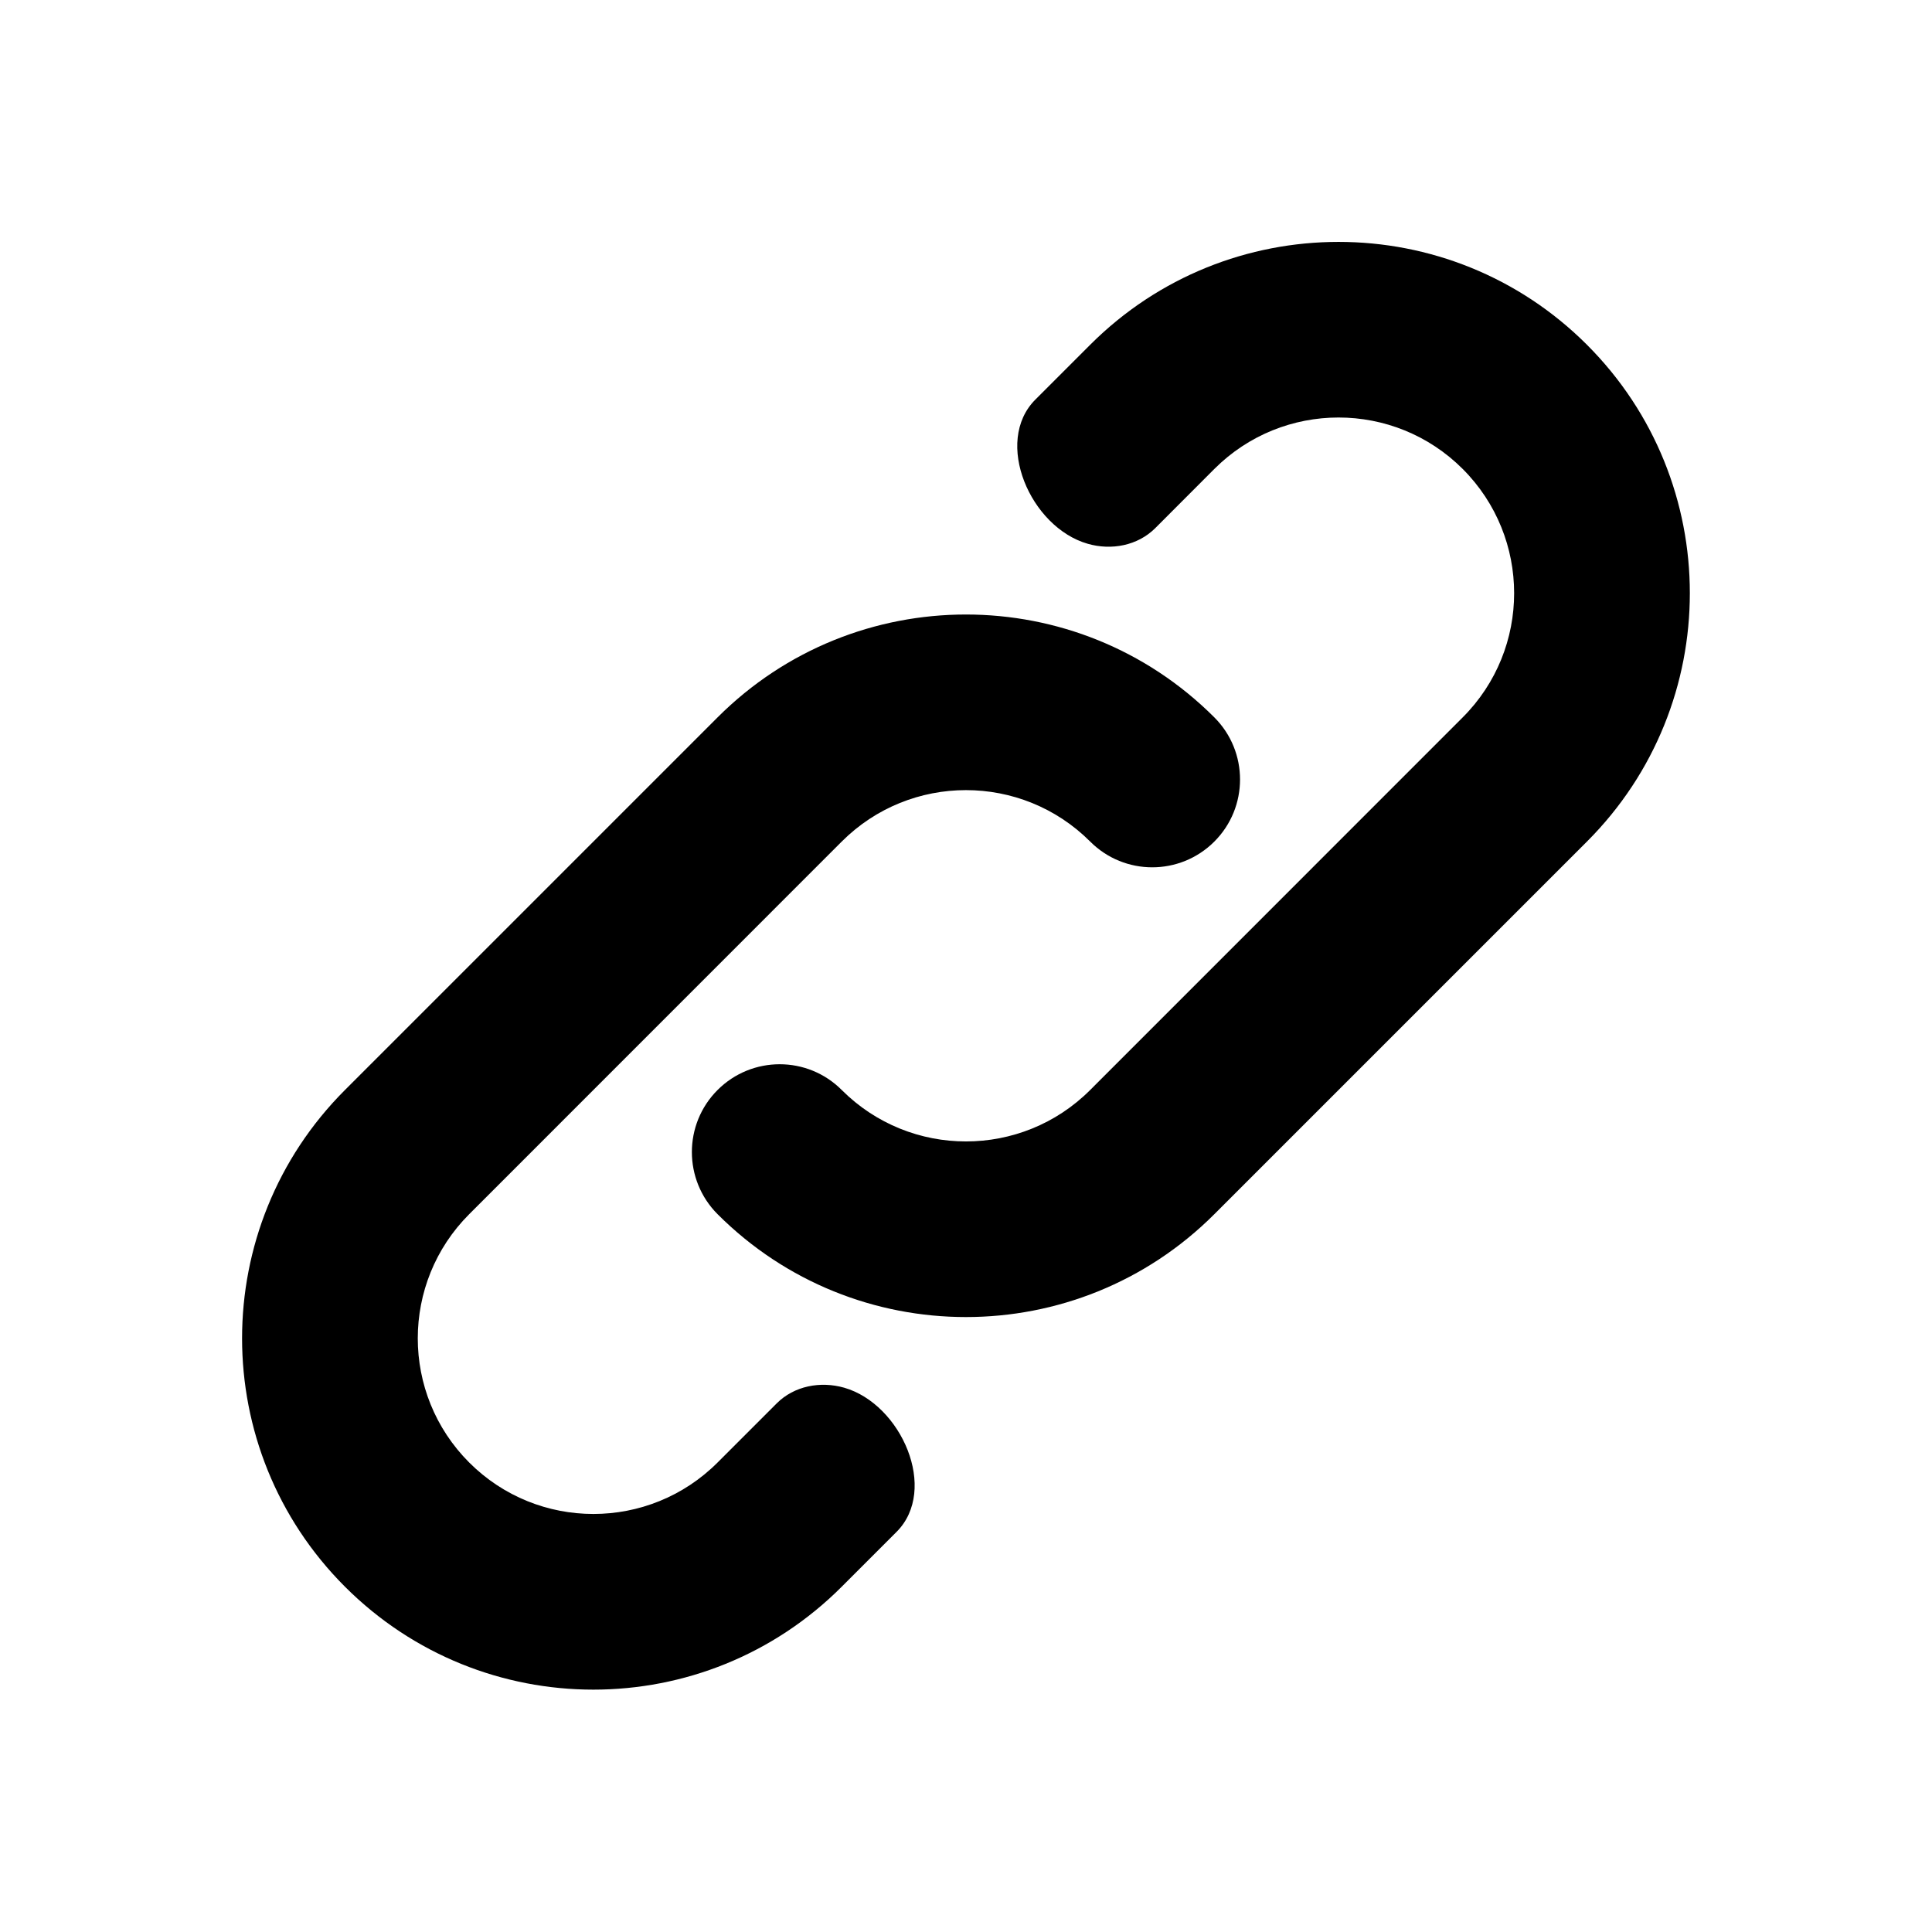
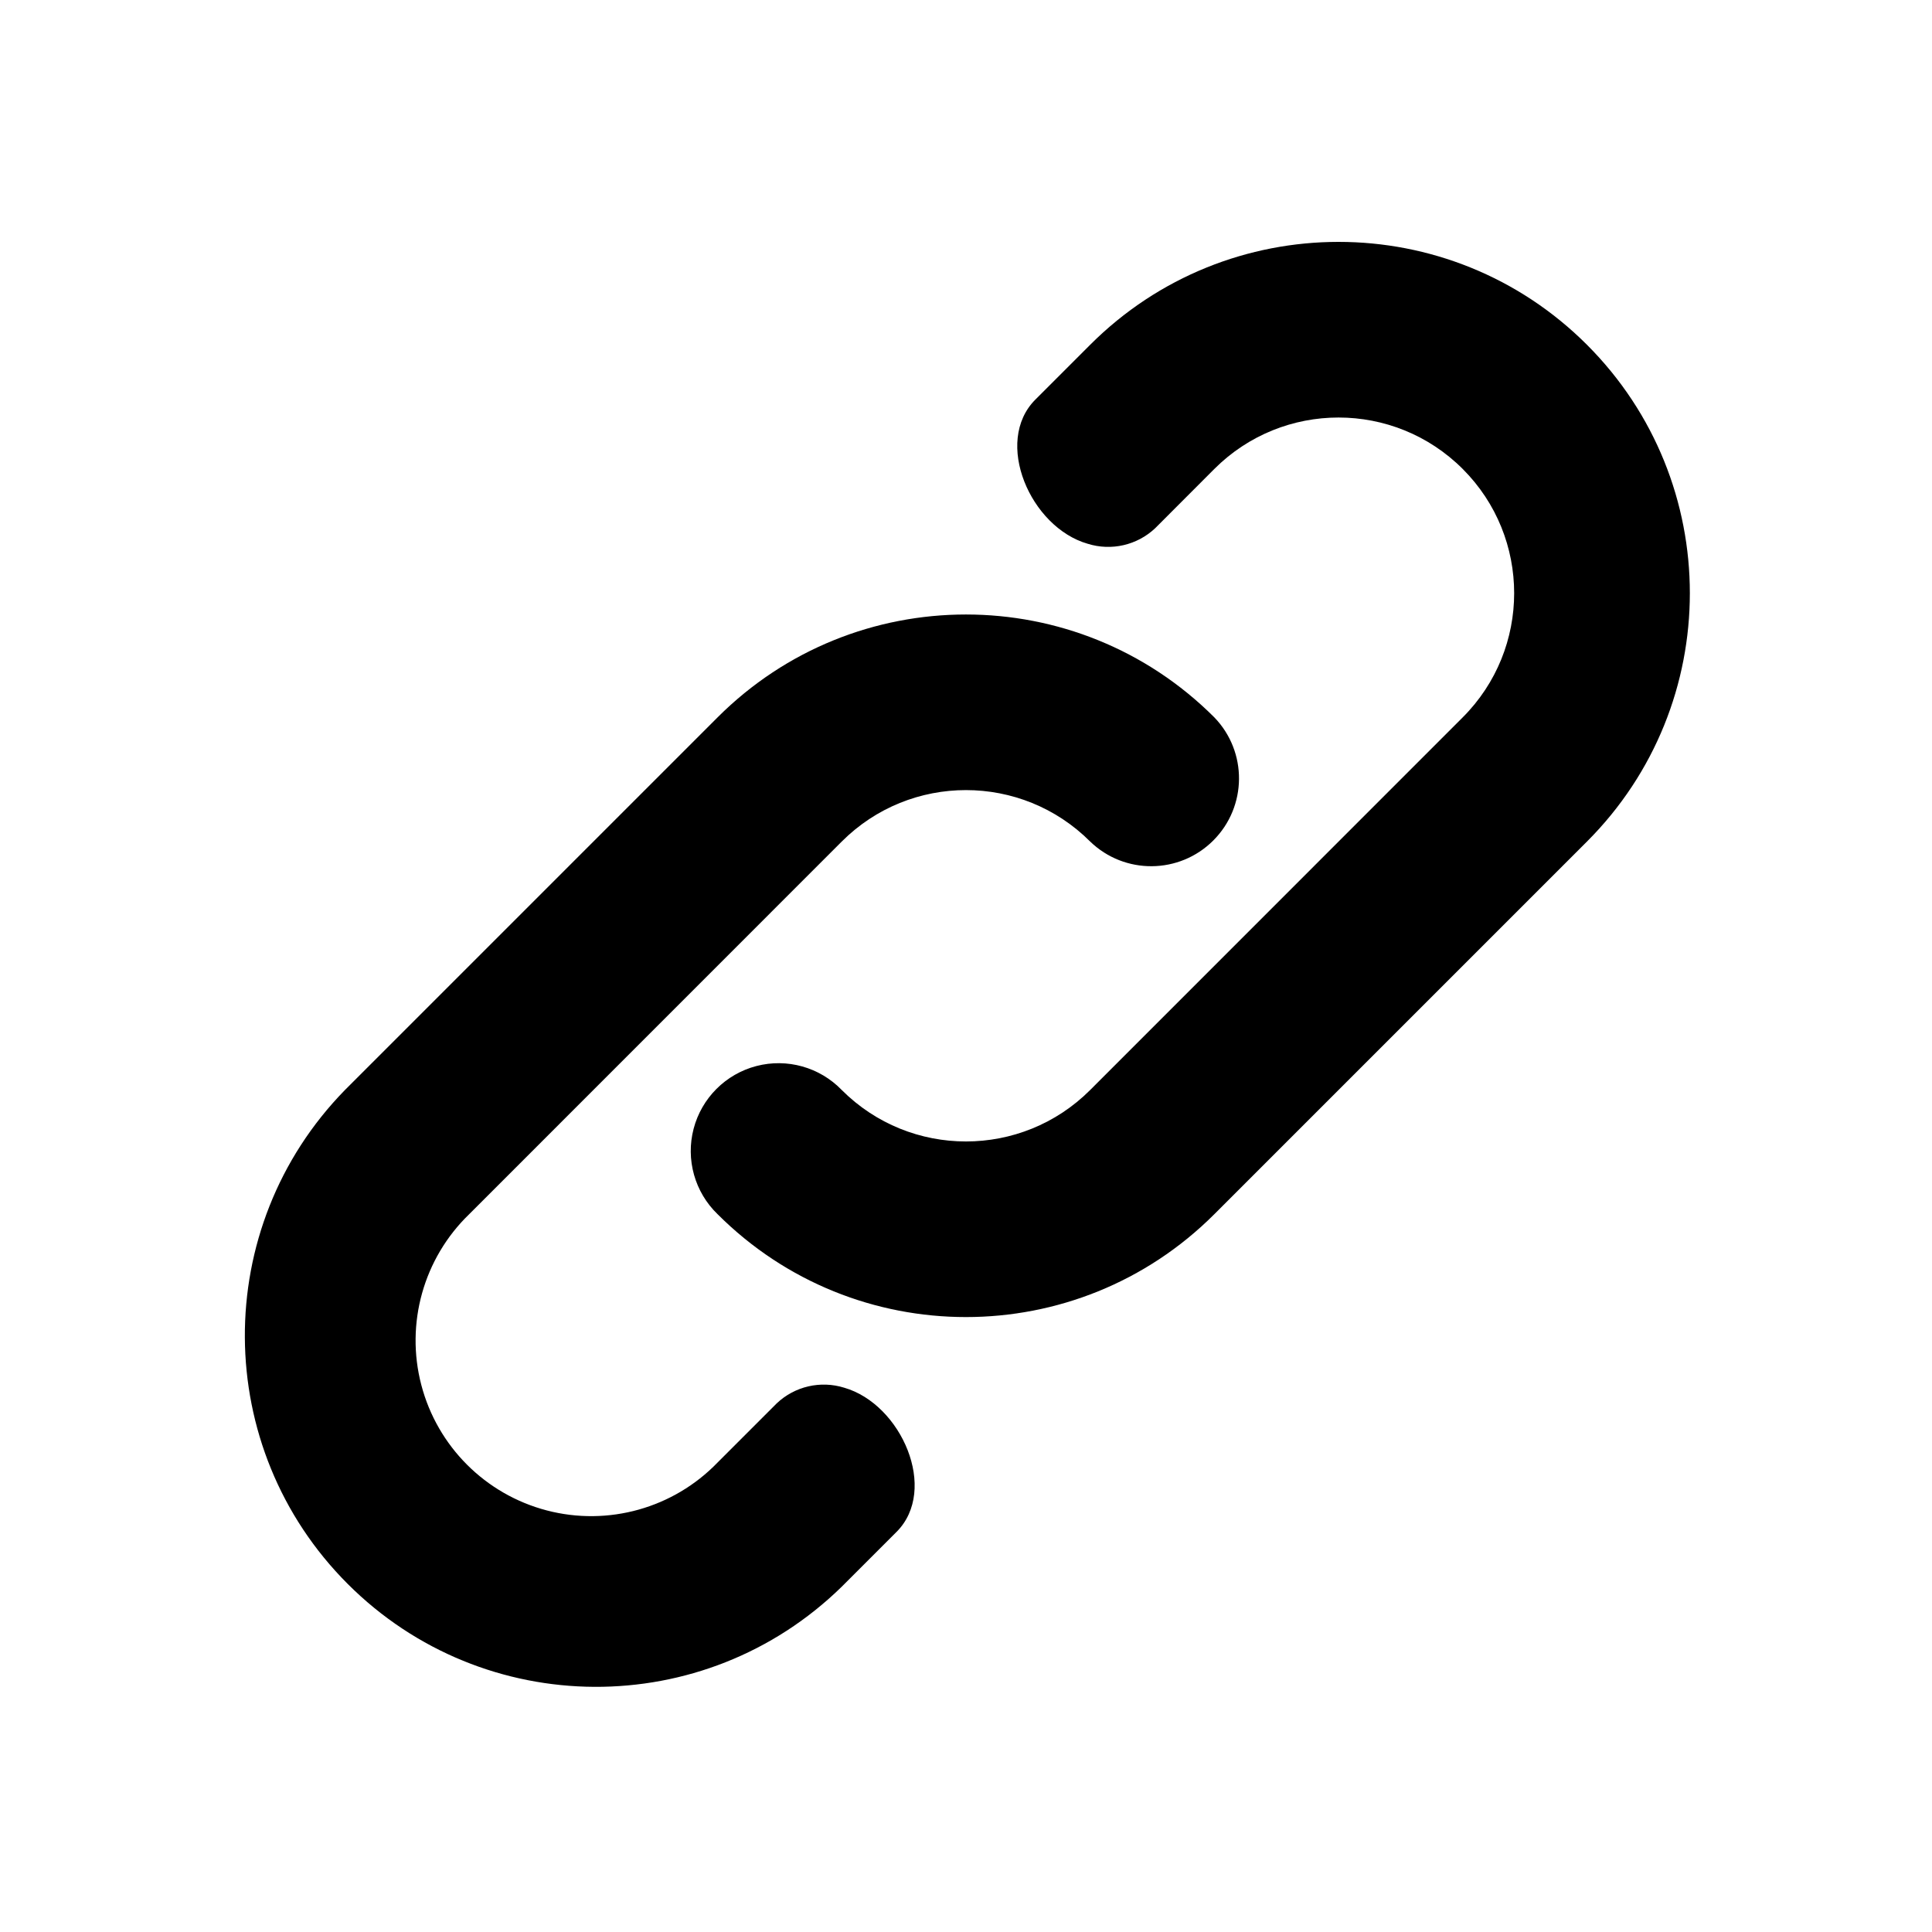
- <svg xmlns="http://www.w3.org/2000/svg" width="22" height="22" viewBox="0 0 22 22" fill="none">
-   <path d="M12.386 6.192C11.733 6.005 11.31 5.03 11.79 4.55L12.414 3.926C13.976 2.364 16.509 2.364 18.071 3.926C19.633 5.488 19.633 8.021 18.071 9.583L13.828 13.826C12.266 15.388 9.733 15.388 8.171 13.826C7.781 13.435 7.781 12.802 8.171 12.412C8.562 12.021 9.195 12.021 9.585 12.412C10.366 13.193 11.633 13.193 12.414 12.412L16.656 8.169C17.437 7.388 17.437 6.122 16.656 5.34C15.875 4.559 14.609 4.559 13.828 5.34L13.154 6.015C12.955 6.213 12.656 6.27 12.386 6.192V6.192ZM9.613 15.802C10.266 15.99 10.689 16.964 10.209 17.444L9.585 18.068C8.023 19.631 5.491 19.631 3.928 18.068C2.366 16.506 2.366 13.974 3.928 12.412L8.171 8.169C9.733 6.607 12.266 6.607 13.828 8.169C14.218 8.559 14.218 9.193 13.828 9.583C13.437 9.974 12.804 9.974 12.414 9.583C11.633 8.802 10.366 8.802 9.585 9.583L5.343 13.826C4.562 14.607 4.562 15.873 5.343 16.654C6.124 17.435 7.39 17.435 8.171 16.654L8.845 15.98C9.044 15.781 9.343 15.725 9.613 15.802V15.802Z" fill="black" />
+ <svg xmlns="http://www.w3.org/2000/svg" width="22" height="22" fill="none">
+   <path d="M12.386 6.192c-.653-.187-1.076-1.162-.596-1.642l.624-.624a4 4 0 0 1 5.657 5.657l-4.243 4.243a4 4 0 0 1-5.657 0 1 1 0 1 1 1.414-1.414 2 2 0 0 0 2.829 0l4.242-4.243a2 2 0 1 0-2.828-2.829l-.674.675a.78.78 0 0 1-.768.177zm-2.773 9.61c.653.188 1.076 1.162.596 1.642l-.624.624a4 4 0 0 1-5.657-5.656l4.243-4.243a4 4 0 0 1 5.657 0 1 1 0 0 1-1.414 1.414 2 2 0 0 0-2.829 0l-4.242 4.243a2 2 0 1 0 2.828 2.828l.674-.674a.78.78 0 0 1 .768-.178z" fill="#000" />
</svg>
